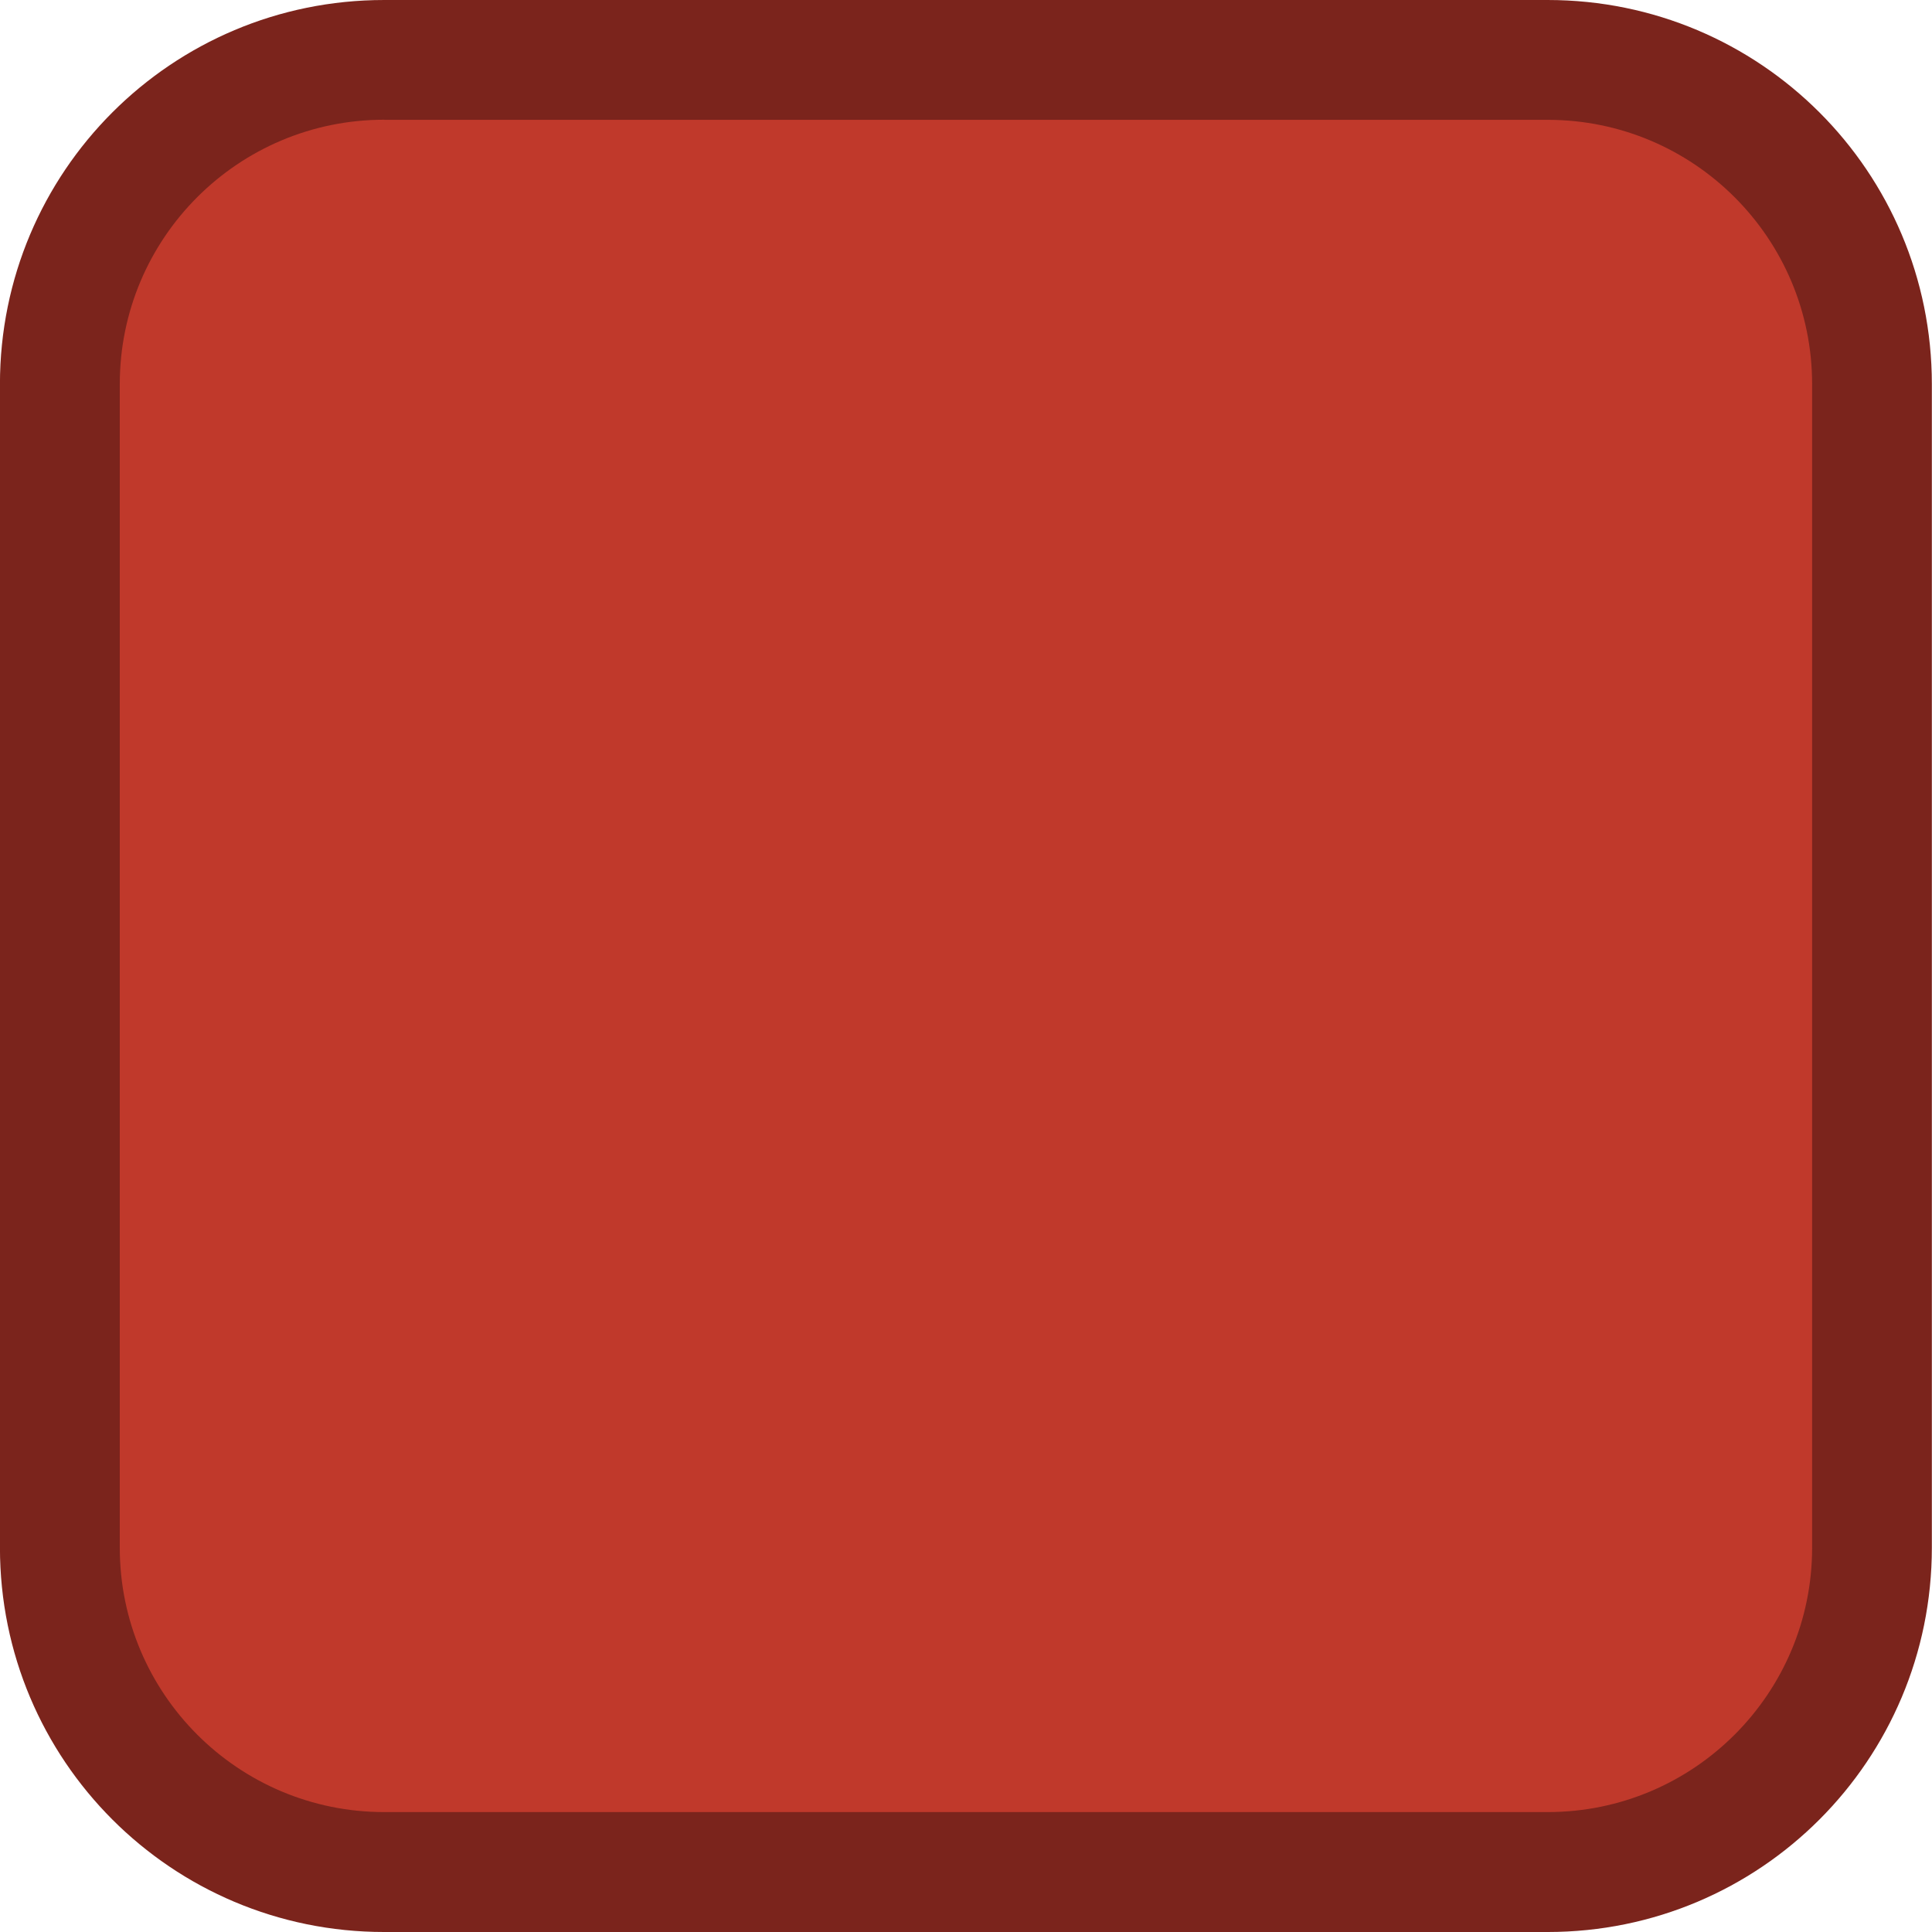
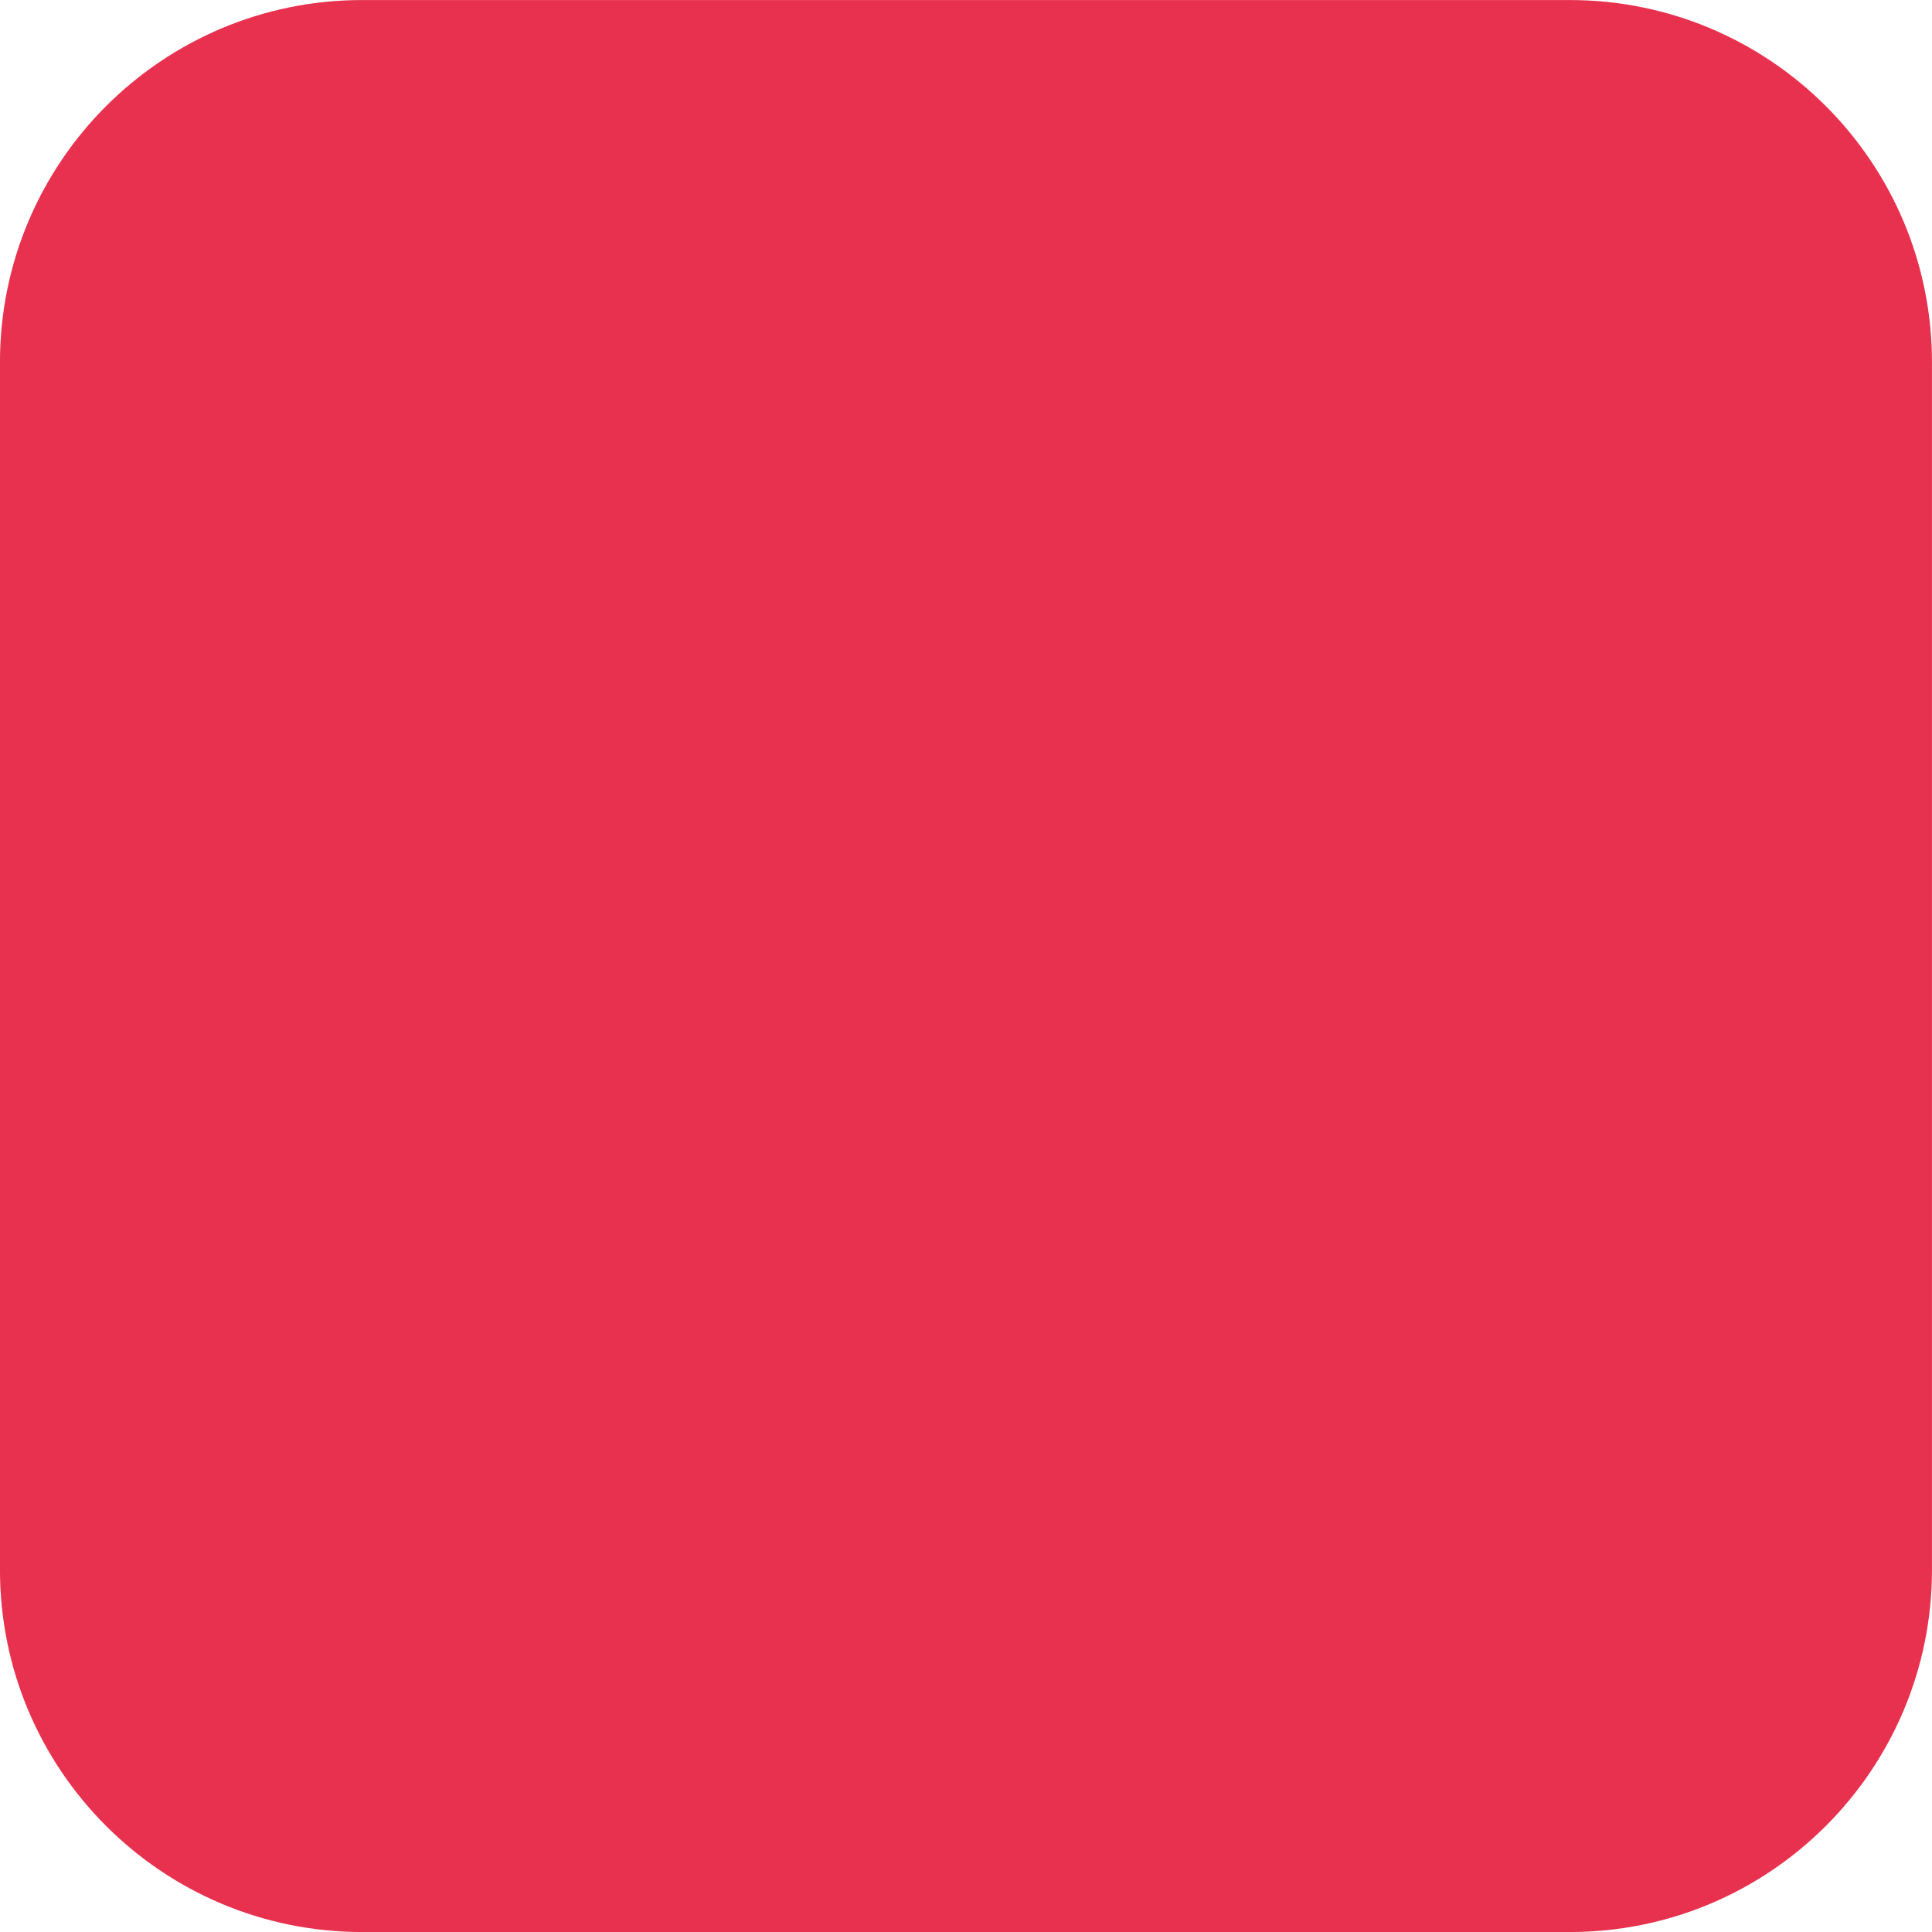
- <svg xmlns="http://www.w3.org/2000/svg" width="73.059" height="73.066" viewBox="0 0 19.33 19.332" version="1.1" id="svg1">
+ <svg xmlns="http://www.w3.org/2000/svg" width="64" height="64" viewBox="0 0 16.933 16.933" version="1.1" id="svg1">
  <defs id="defs1" />
-   <g id="layer1" transform="translate(-17.85156,-0.9179688)">
-     <path id="rect8-2" d="m 21.695,0.918 c -2.126,-5.6e-7 -3.844,1.718 -3.844,3.844 V 16.404 c 0,2.126 1.717,3.846 3.844,3.846 h 11.643 c 2.127,1e-6 3.844,-1.72 3.844,-3.846 V 4.762 c 0,-2.126 -1.718,-3.844 -3.844,-3.844 z" style="fill:#7b241c;fill-opacity:1;stroke:none;stroke-width:3.175;stroke-linecap:round;stroke-linejoin:round;stroke-dasharray:none;stroke-dashoffset:0;stroke-opacity:1;paint-order:stroke fill markers" />
-     <path id="rect8" d="m 21.696,2.117 h 11.642 a 2.646,2.646 45 0 1 2.646,2.646 V 16.404 a 2.646,2.646 135 0 1 -2.646,2.646 H 21.696 A 2.646,2.646 45 0 1 19.05,16.404 V 4.762 a 2.646,2.646 135 0 1 2.646,-2.646 z" style="fill:#c0392b;fill-opacity:1;stroke:none;stroke-width:3.175;stroke-linecap:round;stroke-linejoin:round;stroke-dasharray:none;stroke-dashoffset:0;stroke-opacity:1;paint-order:stroke fill markers" />
+   <g id="layer1" transform="translate(-251.8833,-2.116667)">
+     <path style="fill:#e8314f;fill-opacity:1;stroke-width:0.529;stroke-linecap:round;stroke-linejoin:round" id="rect3" width="16.933" height="16.933" x="251.883" y="2.117" d="m 255.058,2.117 h 10.583 a 3.175,3.175 45 0 1 3.175,3.175 V 15.875 a 3.175,3.175 135 0 1 -3.175,3.175 h -10.583 a 3.175,3.175 45 0 1 -3.175,-3.175 V 5.292 a 3.175,3.175 135 0 1 3.175,-3.175 z" />
  </g>
</svg>
